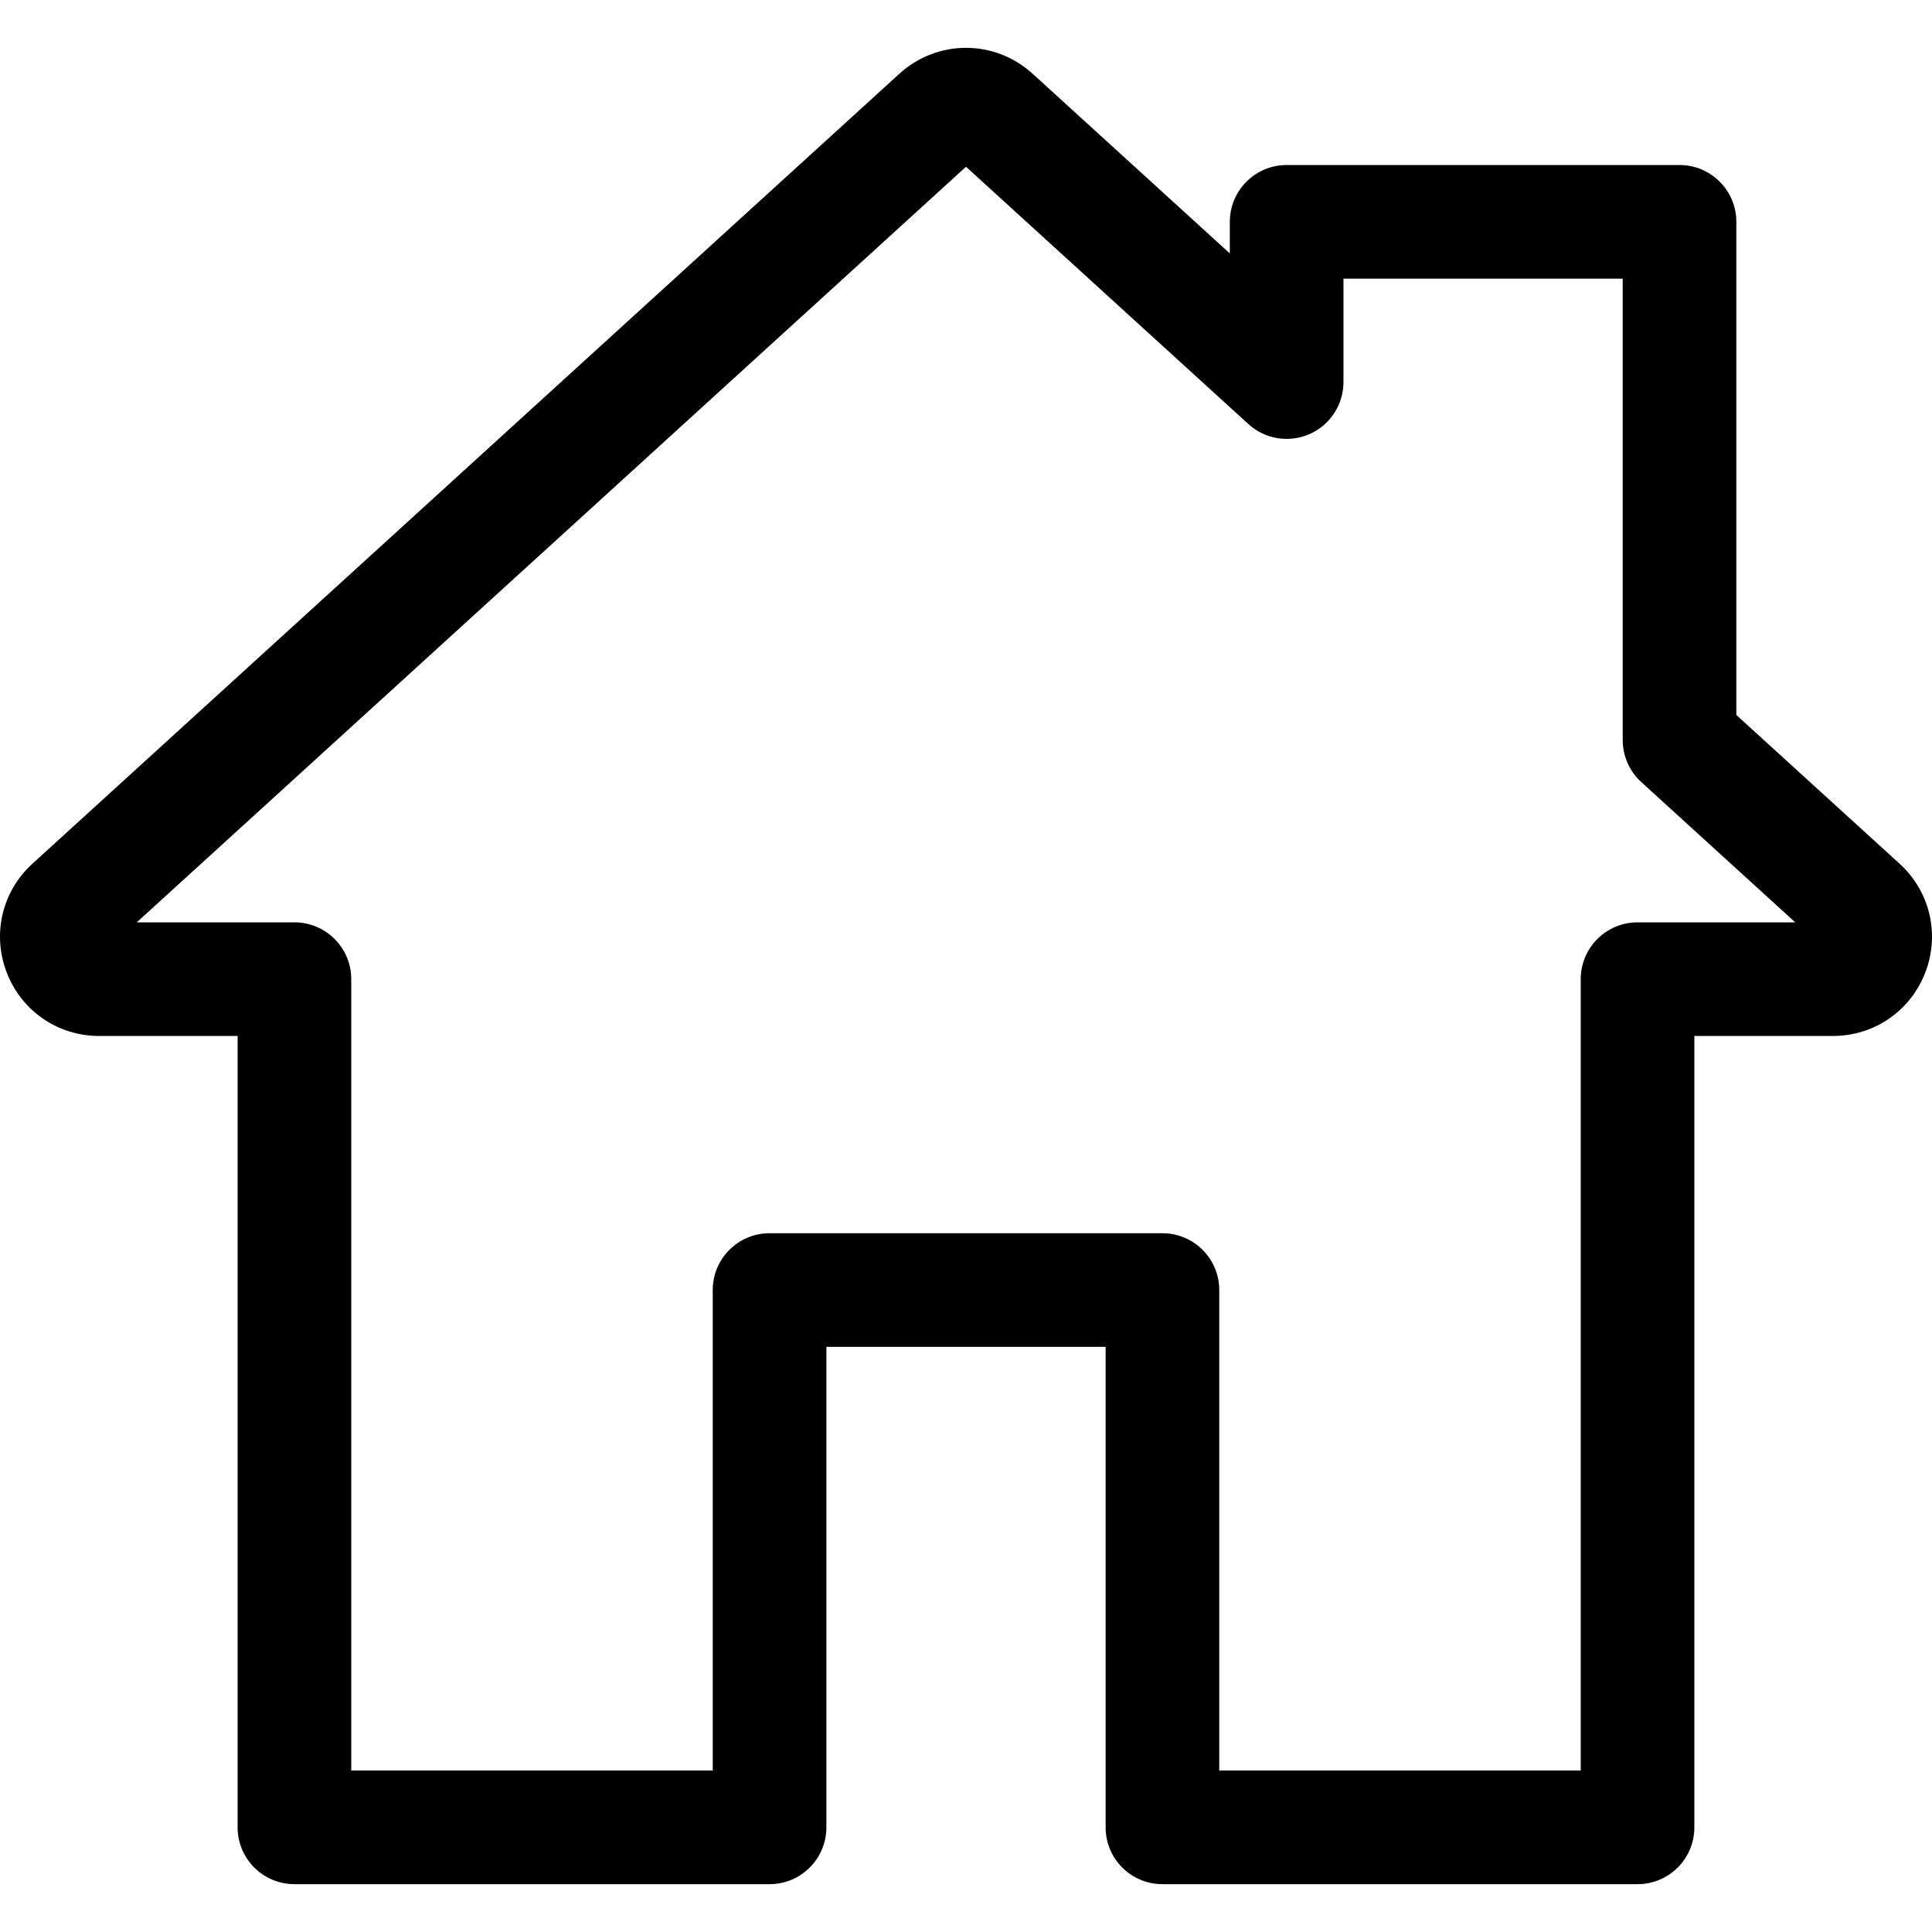
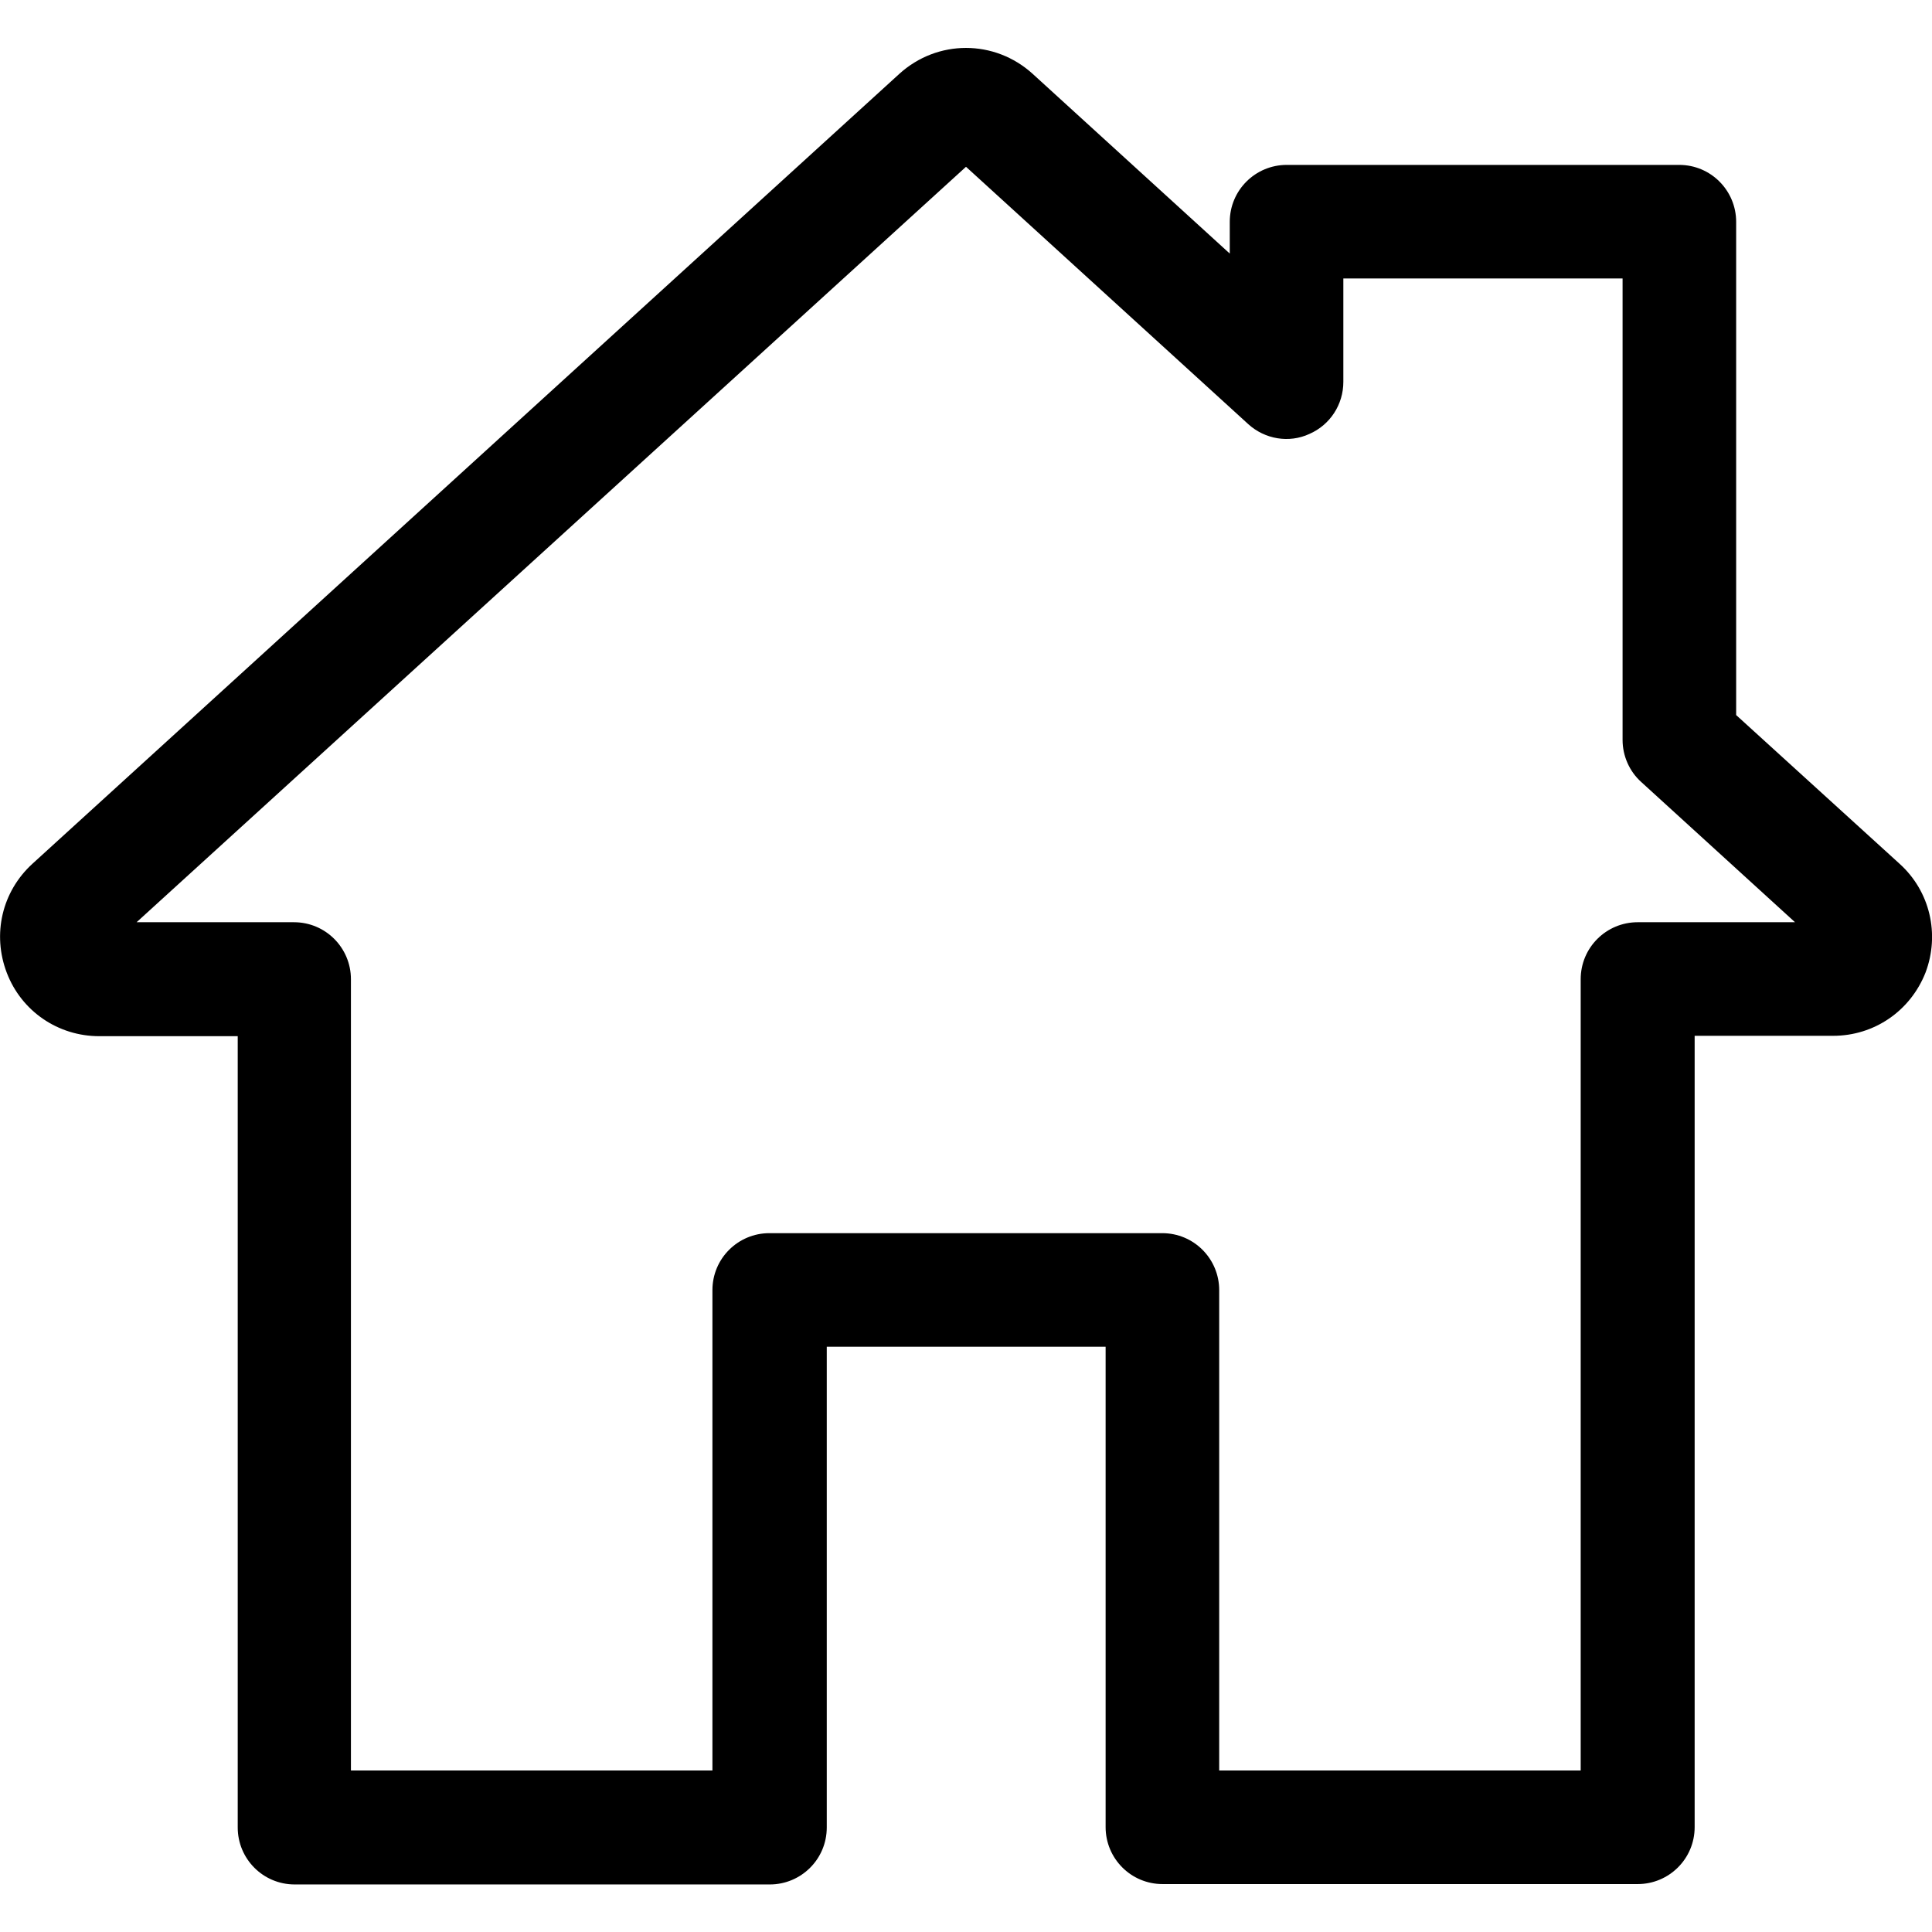
- <svg xmlns="http://www.w3.org/2000/svg" version="1.1" width="512" height="512" x="0" y="0" viewBox="0 0 512 512" style="enable-background:new 0 0 512 512" xml:space="preserve" class="">
+ <svg xmlns="http://www.w3.org/2000/svg" width="512" height="512" viewBox="0 0 512 512">
  <g>
-     <g>
-       <g>
-         <path d="M503.401,228.884l-43.253-39.411V58.79c0-8.315-6.741-15.057-15.057-15.057H340.976c-8.315,0-15.057,6.741-15.057,15.057    v8.374l-52.236-47.597c-10.083-9.189-25.288-9.188-35.367-0.001L8.598,228.885c-8.076,7.36-10.745,18.7-6.799,28.889    c3.947,10.189,13.557,16.772,24.484,16.772h36.689v209.721c0,8.315,6.741,15.057,15.057,15.057h125.913    c8.315,0,15.057-6.741,15.057-15.057V356.931H293v127.337c0,8.315,6.741,15.057,15.057,15.057h125.908    c8.315,0,15.057-6.741,15.056-15.057V274.547h36.697c10.926,0,20.537-6.584,24.484-16.772    C514.147,247.585,511.479,236.245,503.401,228.884z M433.965,244.433c-8.315,0-15.057,6.741-15.057,15.057v209.721h-95.793    V341.874c0-8.315-6.742-15.057-15.057-15.057H203.942c-8.315,0-15.057,6.741-15.057,15.057v127.337h-95.8V259.49    c0-8.315-6.741-15.057-15.057-15.057H36.245l219.756-200.24l74.836,68.191c4.408,4.016,10.771,5.051,16.224,2.644    c5.454-2.41,8.973-7.812,8.973-13.774V73.847h74.002v122.276c0,4.237,1.784,8.276,4.916,11.13l40.803,37.18H433.965z" fill="#000000" data-original="#000000" style="" class="" />
-       </g>
-     </g>
-     <g>
- </g>
-     <g>
- </g>
-     <g>
- </g>
-     <g>
- </g>
-     <g>
- </g>
-     <g>
- </g>
-     <g>
- </g>
-     <g>
- </g>
-     <g>
- </g>
-     <g>
- </g>
-     <g>
- </g>
-     <g>
- </g>
-     <g>
- </g>
-     <g>
- </g>
-     <g>
- </g>
+     <path d="M503.4 228.9l-43.3-39.4V58.8c0-8.3-6.7-15.1-15.1-15.1H341c-8.3 0-15.1 6.7-15.1 15.1v8.4l-52.2-47.6c-10.1-9.2-25.3-9.2-35.4 0L8.6 228.9c-8.1 7.4-10.7 18.7-6.8 28.9 3.9 10.2 13.6 16.8 24.5 16.8h36.7v209.7c0 8.3 6.7 15.1 15.1 15.1h125.9c8.3 0 15.1-6.7 15.1-15.1V356.9H293v127.3c0 8.3 6.7 15.1 15.1 15.1h125.9c8.3 0 15.1-6.7 15.1-15.1V274.5h36.7c10.9 0 20.5-6.6 24.5-16.8C514.1 247.6 511.5 236.2 503.4 228.9zM434 244.4c-8.3 0-15.1 6.7-15.1 15.1v209.7h-95.8V341.9c0-8.3-6.7-15.1-15.1-15.1H203.9c-8.3 0-15.1 6.7-15.1 15.1v127.3h-95.8V259.5c0-8.3-6.7-15.1-15.1-15.1H36.2l219.8-200.2 74.8 68.2c4.4 4 10.8 5.1 16.2 2.6 5.5-2.4 9-7.8 9-13.8V73.8h74v122.3c0 4.2 1.8 8.3 4.9 11.1l40.8 37.2H434z" data-original="#000000" />
  </g>
</svg>
